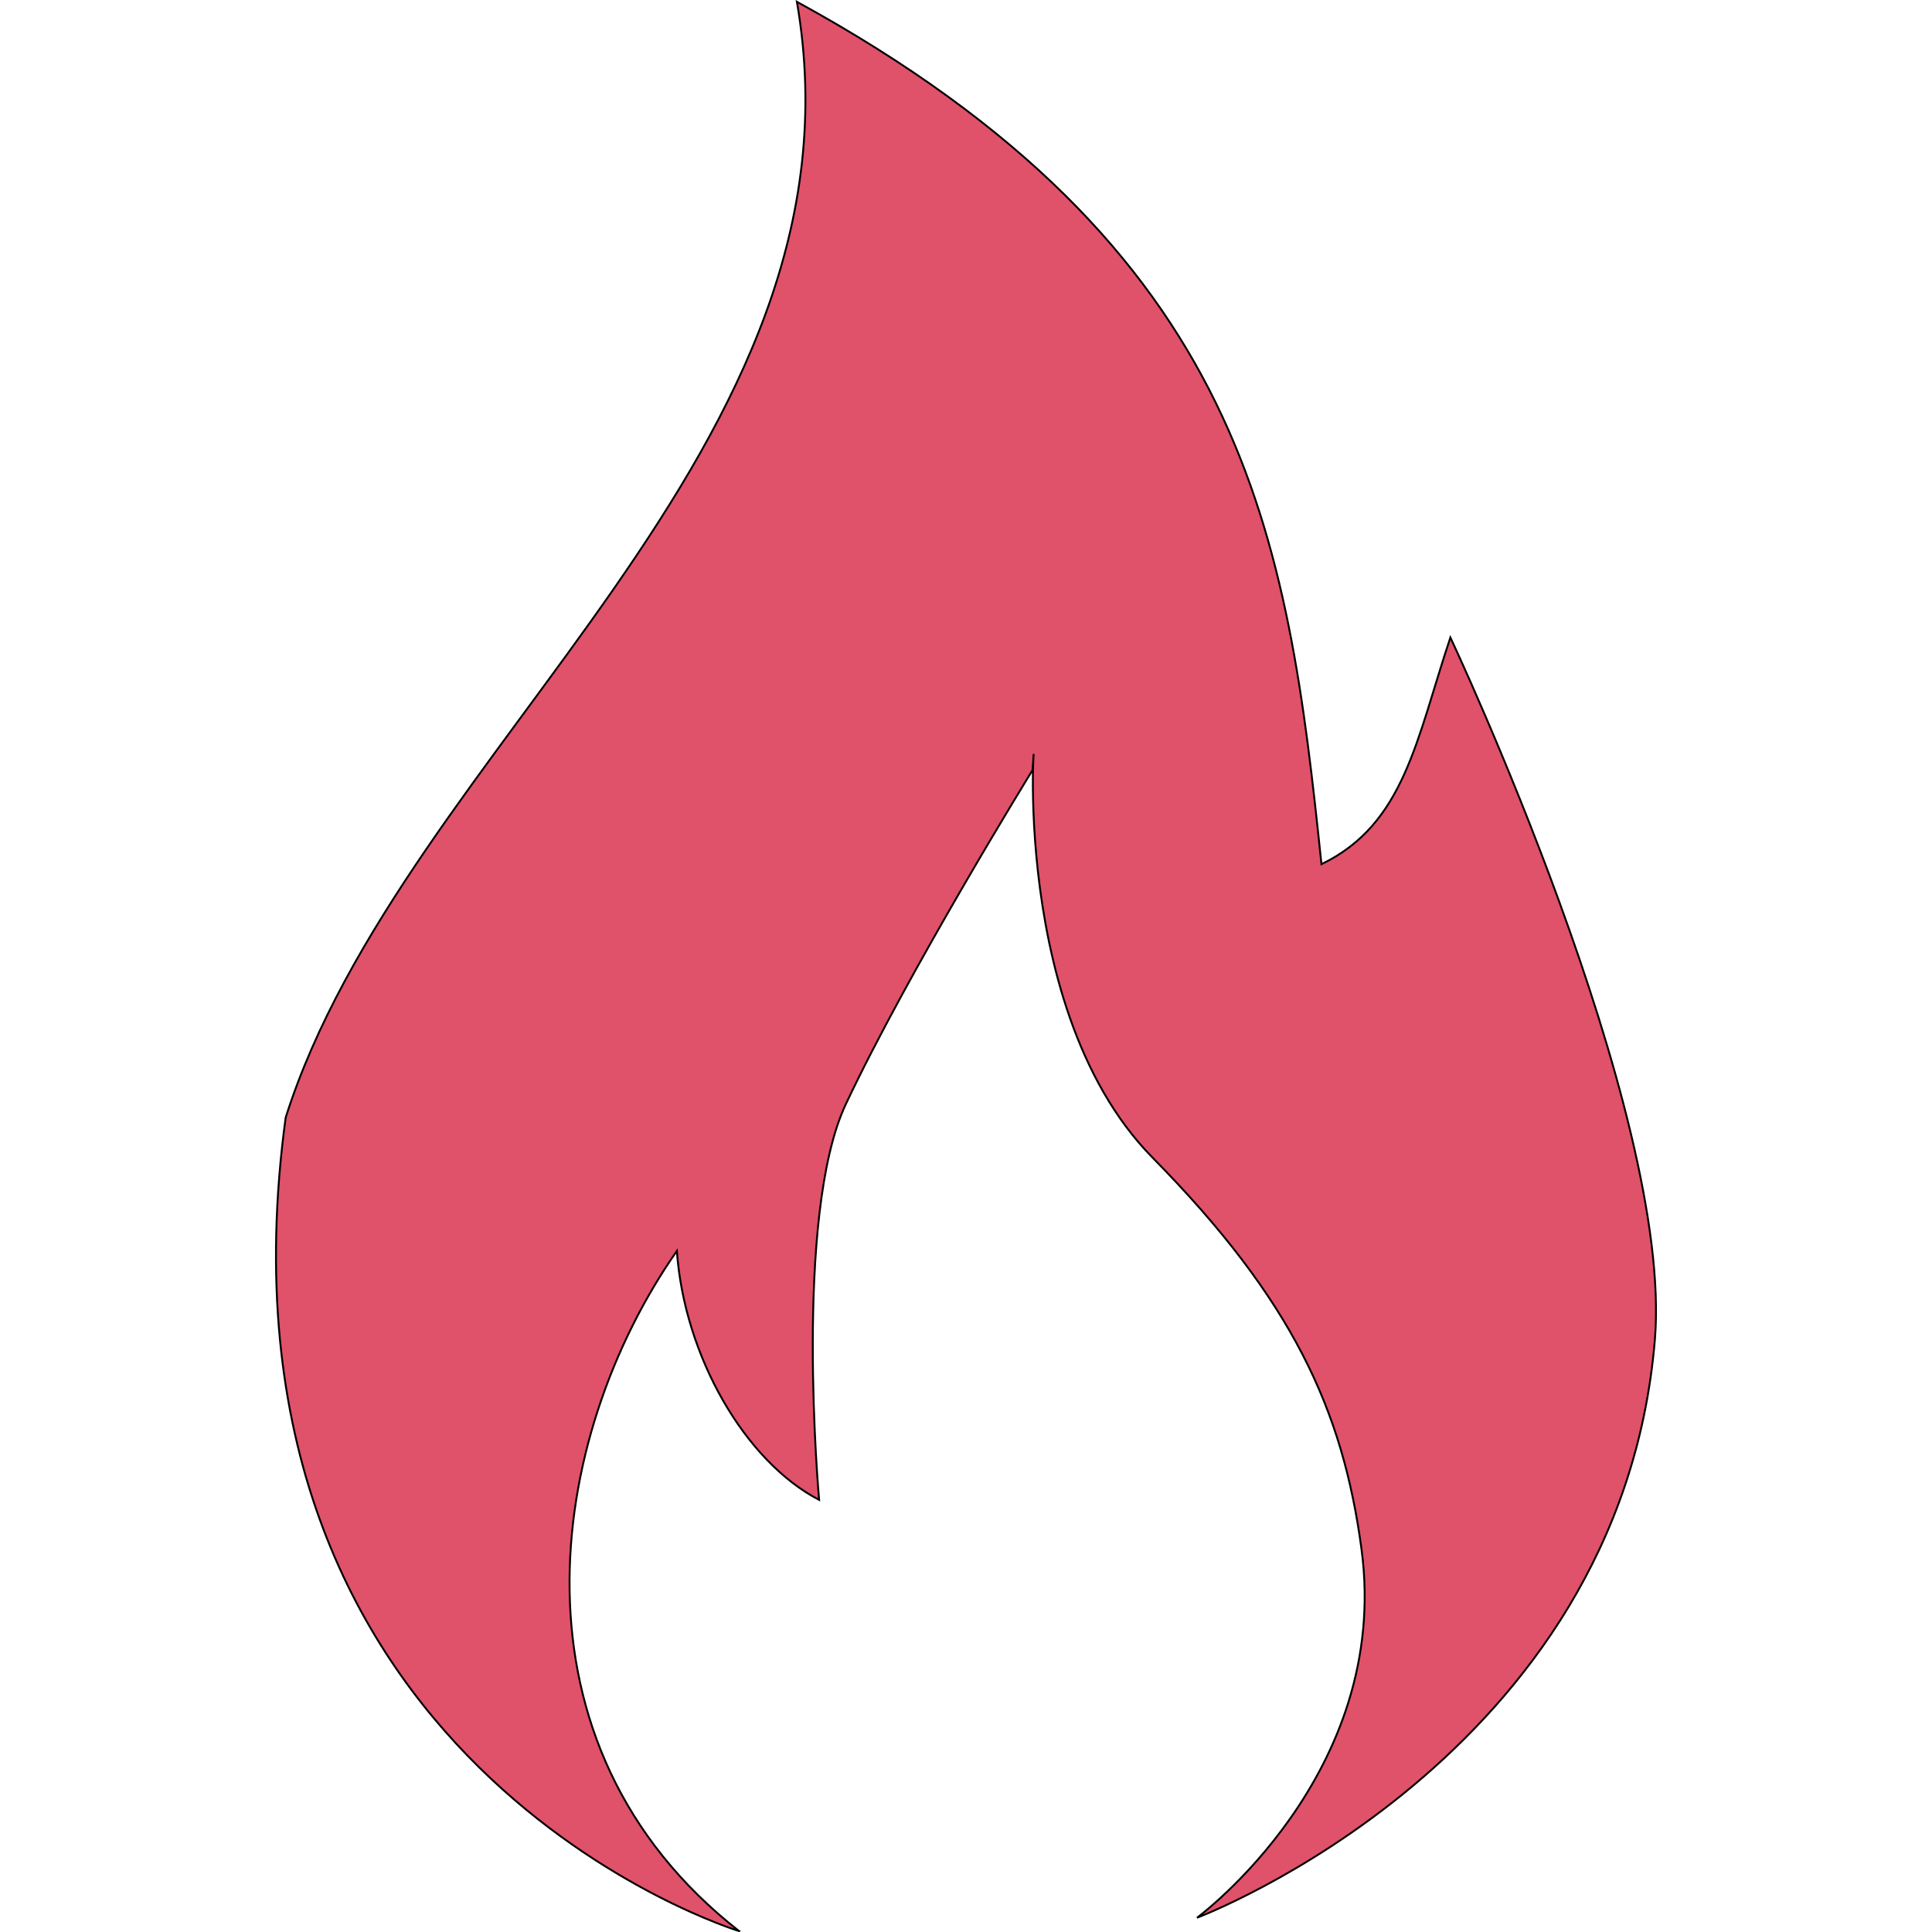
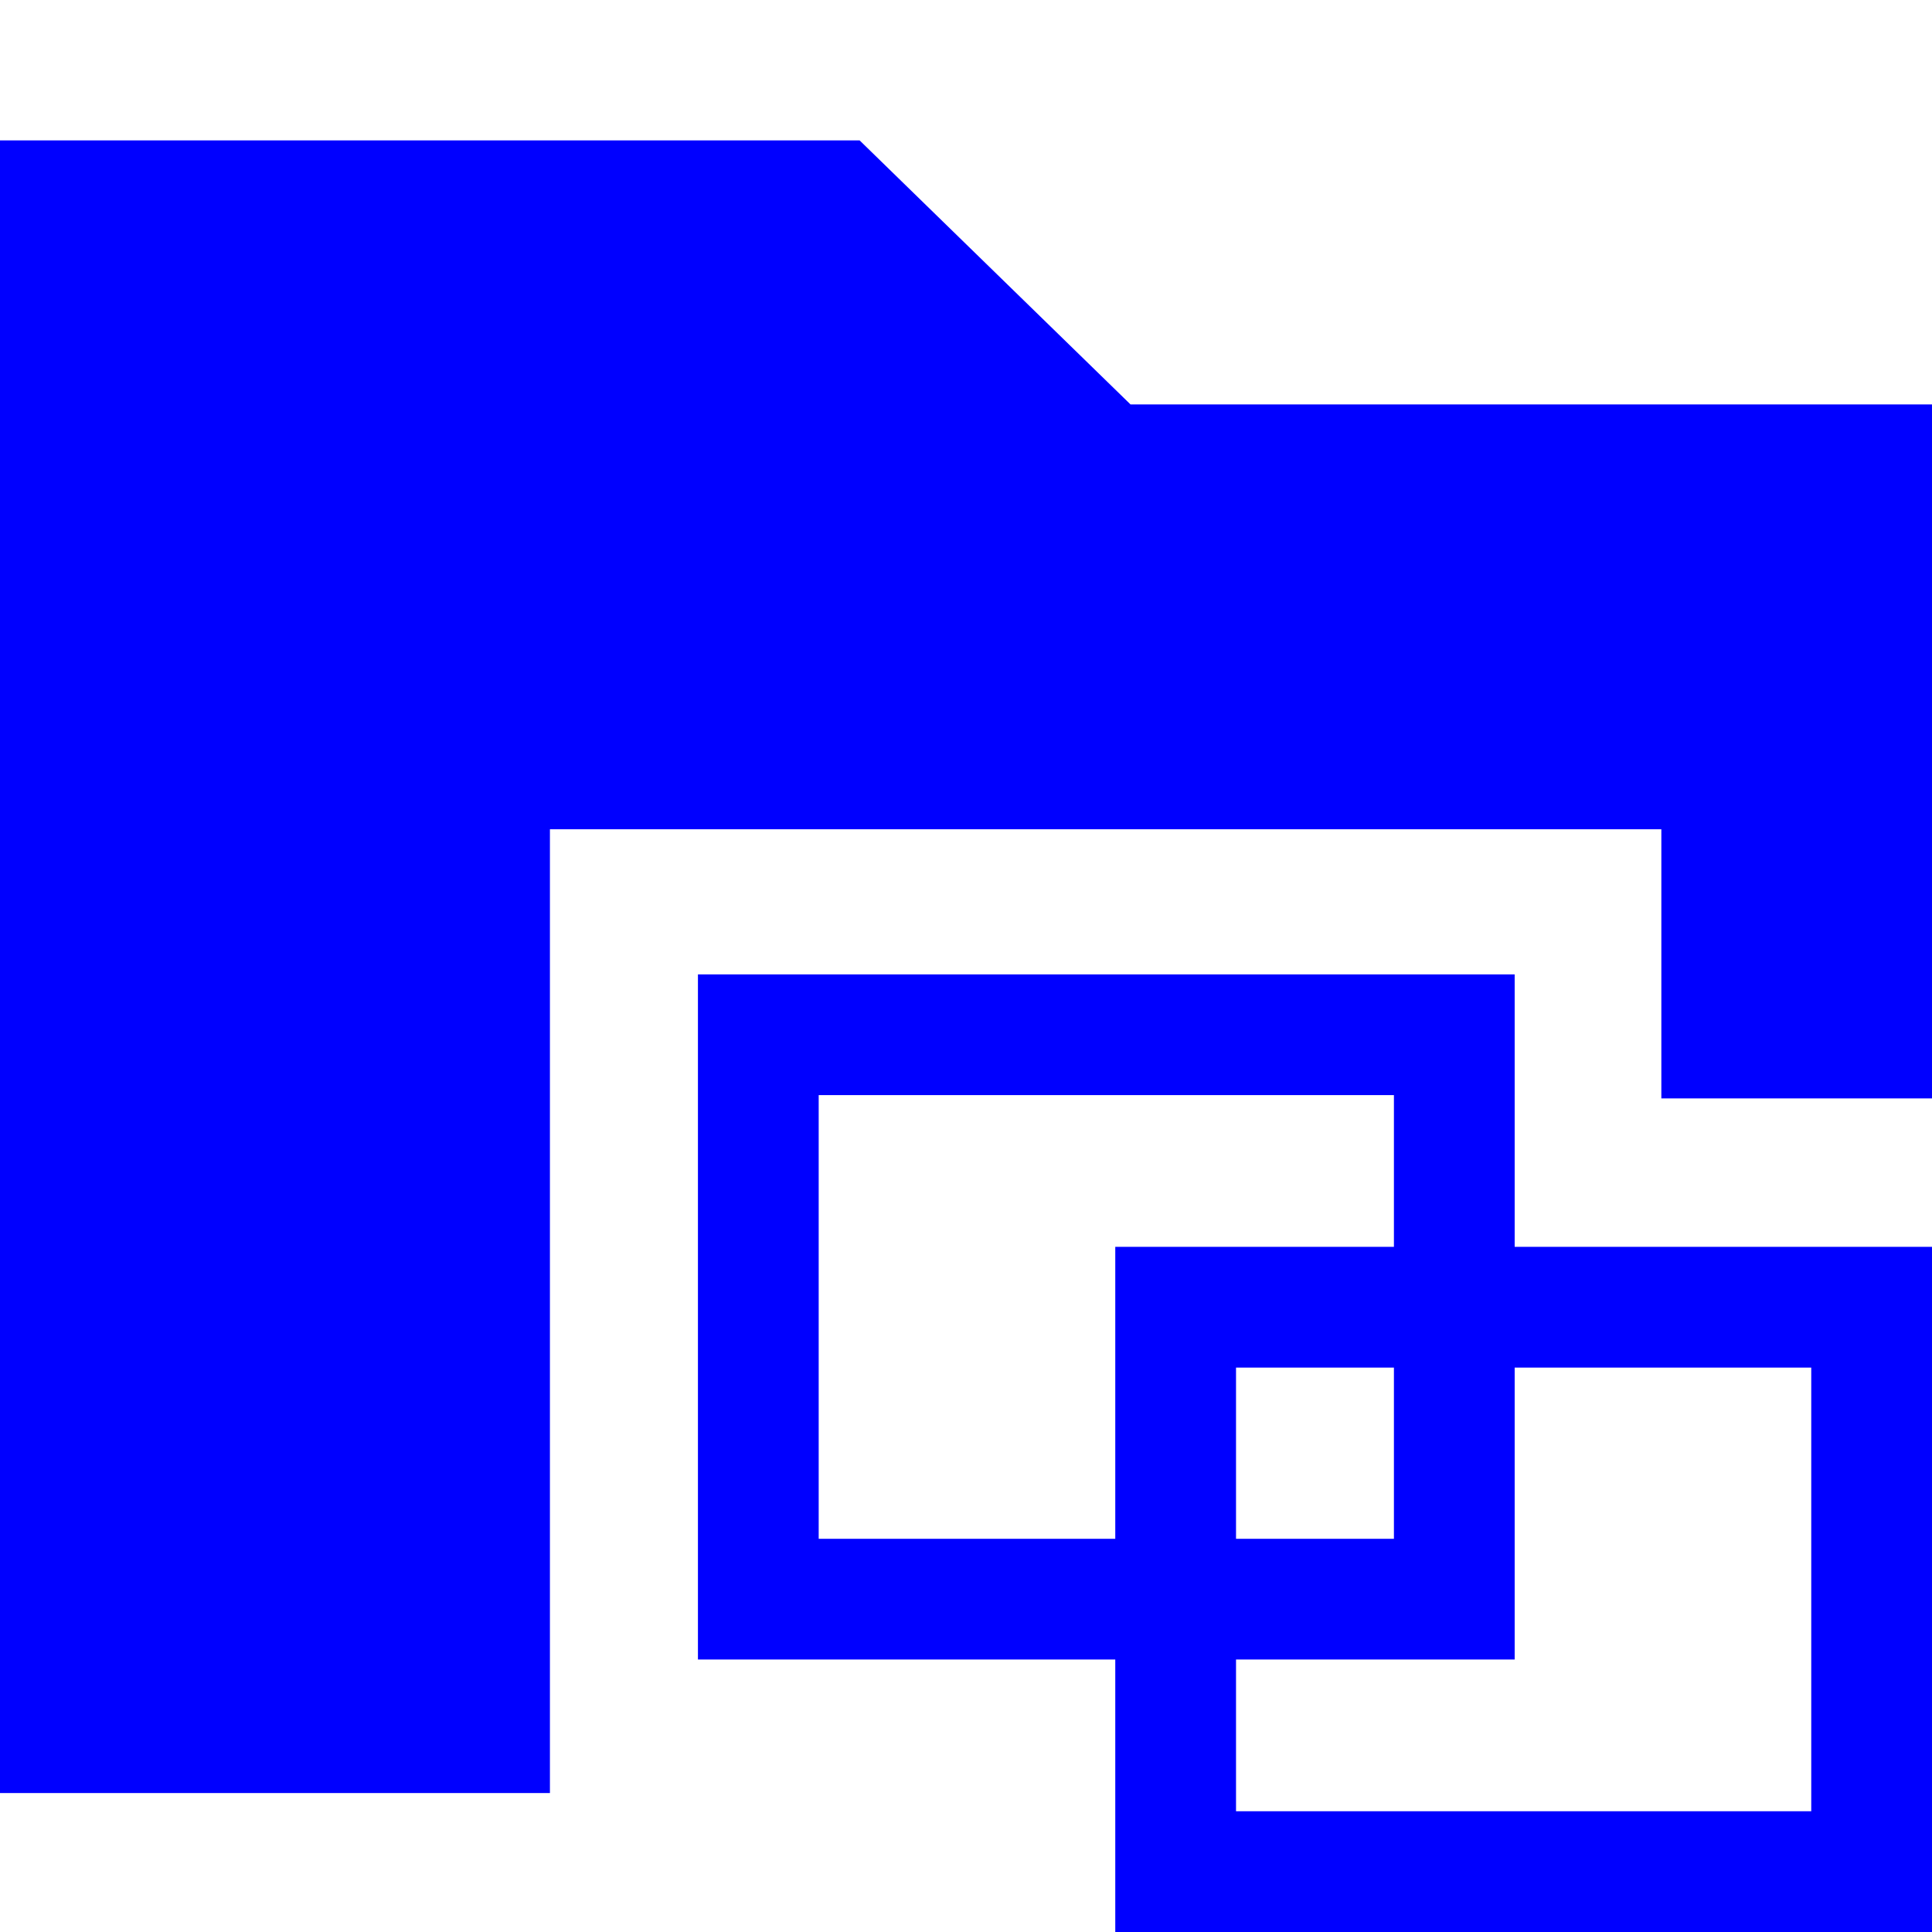
- <svg xmlns="http://www.w3.org/2000/svg" version="1.1" width="1024" height="1024" viewBox="0 0 1024.00 1024.00" enable-background="new 0 0 1024.00 1024.00" xml:space="preserve" id="svg4562">
-   <defs id="defs4566" />
-   <g id="g5743" />
-   <g id="g5743-3" transform="translate(0,-662.4746)" />
-   <path style="fill:#d20428;fill-opacity:0.69;stroke:#000000;stroke-width:1px;stroke-linecap:butt;stroke-linejoin:miter;stroke-opacity:1" d="m 391.739,1023.522 c 0,0 -286.998,-87.373 -240.331,-431.182 C 213.515,396.11 463.38,237.413 422.369,0.937 661.914,132.098 682.335,284.465 700.399,458.037 c 43.982,-21.206 50.265,-65.973 68.329,-120.165 0,0 118.454,251.319 108.384,372.277 -18.484,222.043 -242.687,306.304 -242.687,306.304 0,0 103.285,-75.91 87.179,-195.563 -9.898,-73.529 -36.4,-131.836 -110.741,-207.344 -81.188,-82.464 -59.533,-252.839 -63.617,-205.323 0,0 -65.597,106.229 -98.96,177.049 -27.789,58.989 -14.137,209.701 -14.137,209.701 -39.27,-20.42 -71.471,-76.183 -75.398,-131.946 -69.115,98.96 -93.462,261.537 32.987,360.497 z" id="path4557" />
+ <svg xmlns="http://www.w3.org/2000/svg" xmlns:ns1="http://www.openswatchbook.org/uri/2009/osb" id="svg4562" xml:space="preserve" enable-background="new 0 0 1024.00 1024.00" viewBox="0 0 1024.00 1024.00" height="1024" width="1024" version="1.1">
+   <defs id="defs4566">
+     <linearGradient id="linearGradient5239" ns1:paint="solid">
+       <stop style="stop-color:#41e7d0;stop-opacity:1;" offset="0" id="stop5237" />
+     </linearGradient>
+   </defs>
+   <path style="fill:#d2f628;fill-opacity:1;stroke:#000000;stroke-opacity:1" id="path1995-3" r="448" cy="512" cx="512" />
+   <path style="fill:#0000ff;fill-opacity:1;stroke:none;stroke-width:64;stroke-miterlimit:4;stroke-dasharray:none;stroke-opacity:1" d="M 0 74.416 L 0 950.365 L 291.473 950.365 L 291.473 439.521 L 880.551 439.521 L 880.551 582.189 L 1024 582.189 L 1024 214.365 L 599.205 214.365 C 551.342 167.715 503.48 121.066 455.617 74.416 L 0 74.416 z M 369.924 516.441 L 369.924 879.582 L 591.117 879.582 L 591.117 1024 L 1024 1024 L 1024 660.857 L 802.807 660.857 L 802.807 516.441 L 369.924 516.441 z M 433.924 580.441 L 738.807 580.441 L 738.807 660.857 L 591.117 660.857 L 591.117 815.582 L 433.924 815.582 L 433.924 580.441 z M 655.117 724.857 L 738.807 724.857 L 738.807 815.582 L 655.117 815.582 L 655.117 724.857 z M 802.807 724.857 L 960 724.857 L 960 960 L 655.117 960 L 655.117 879.582 L 802.807 879.582 L 802.807 724.857 z " id="rect4505" />
</svg>
